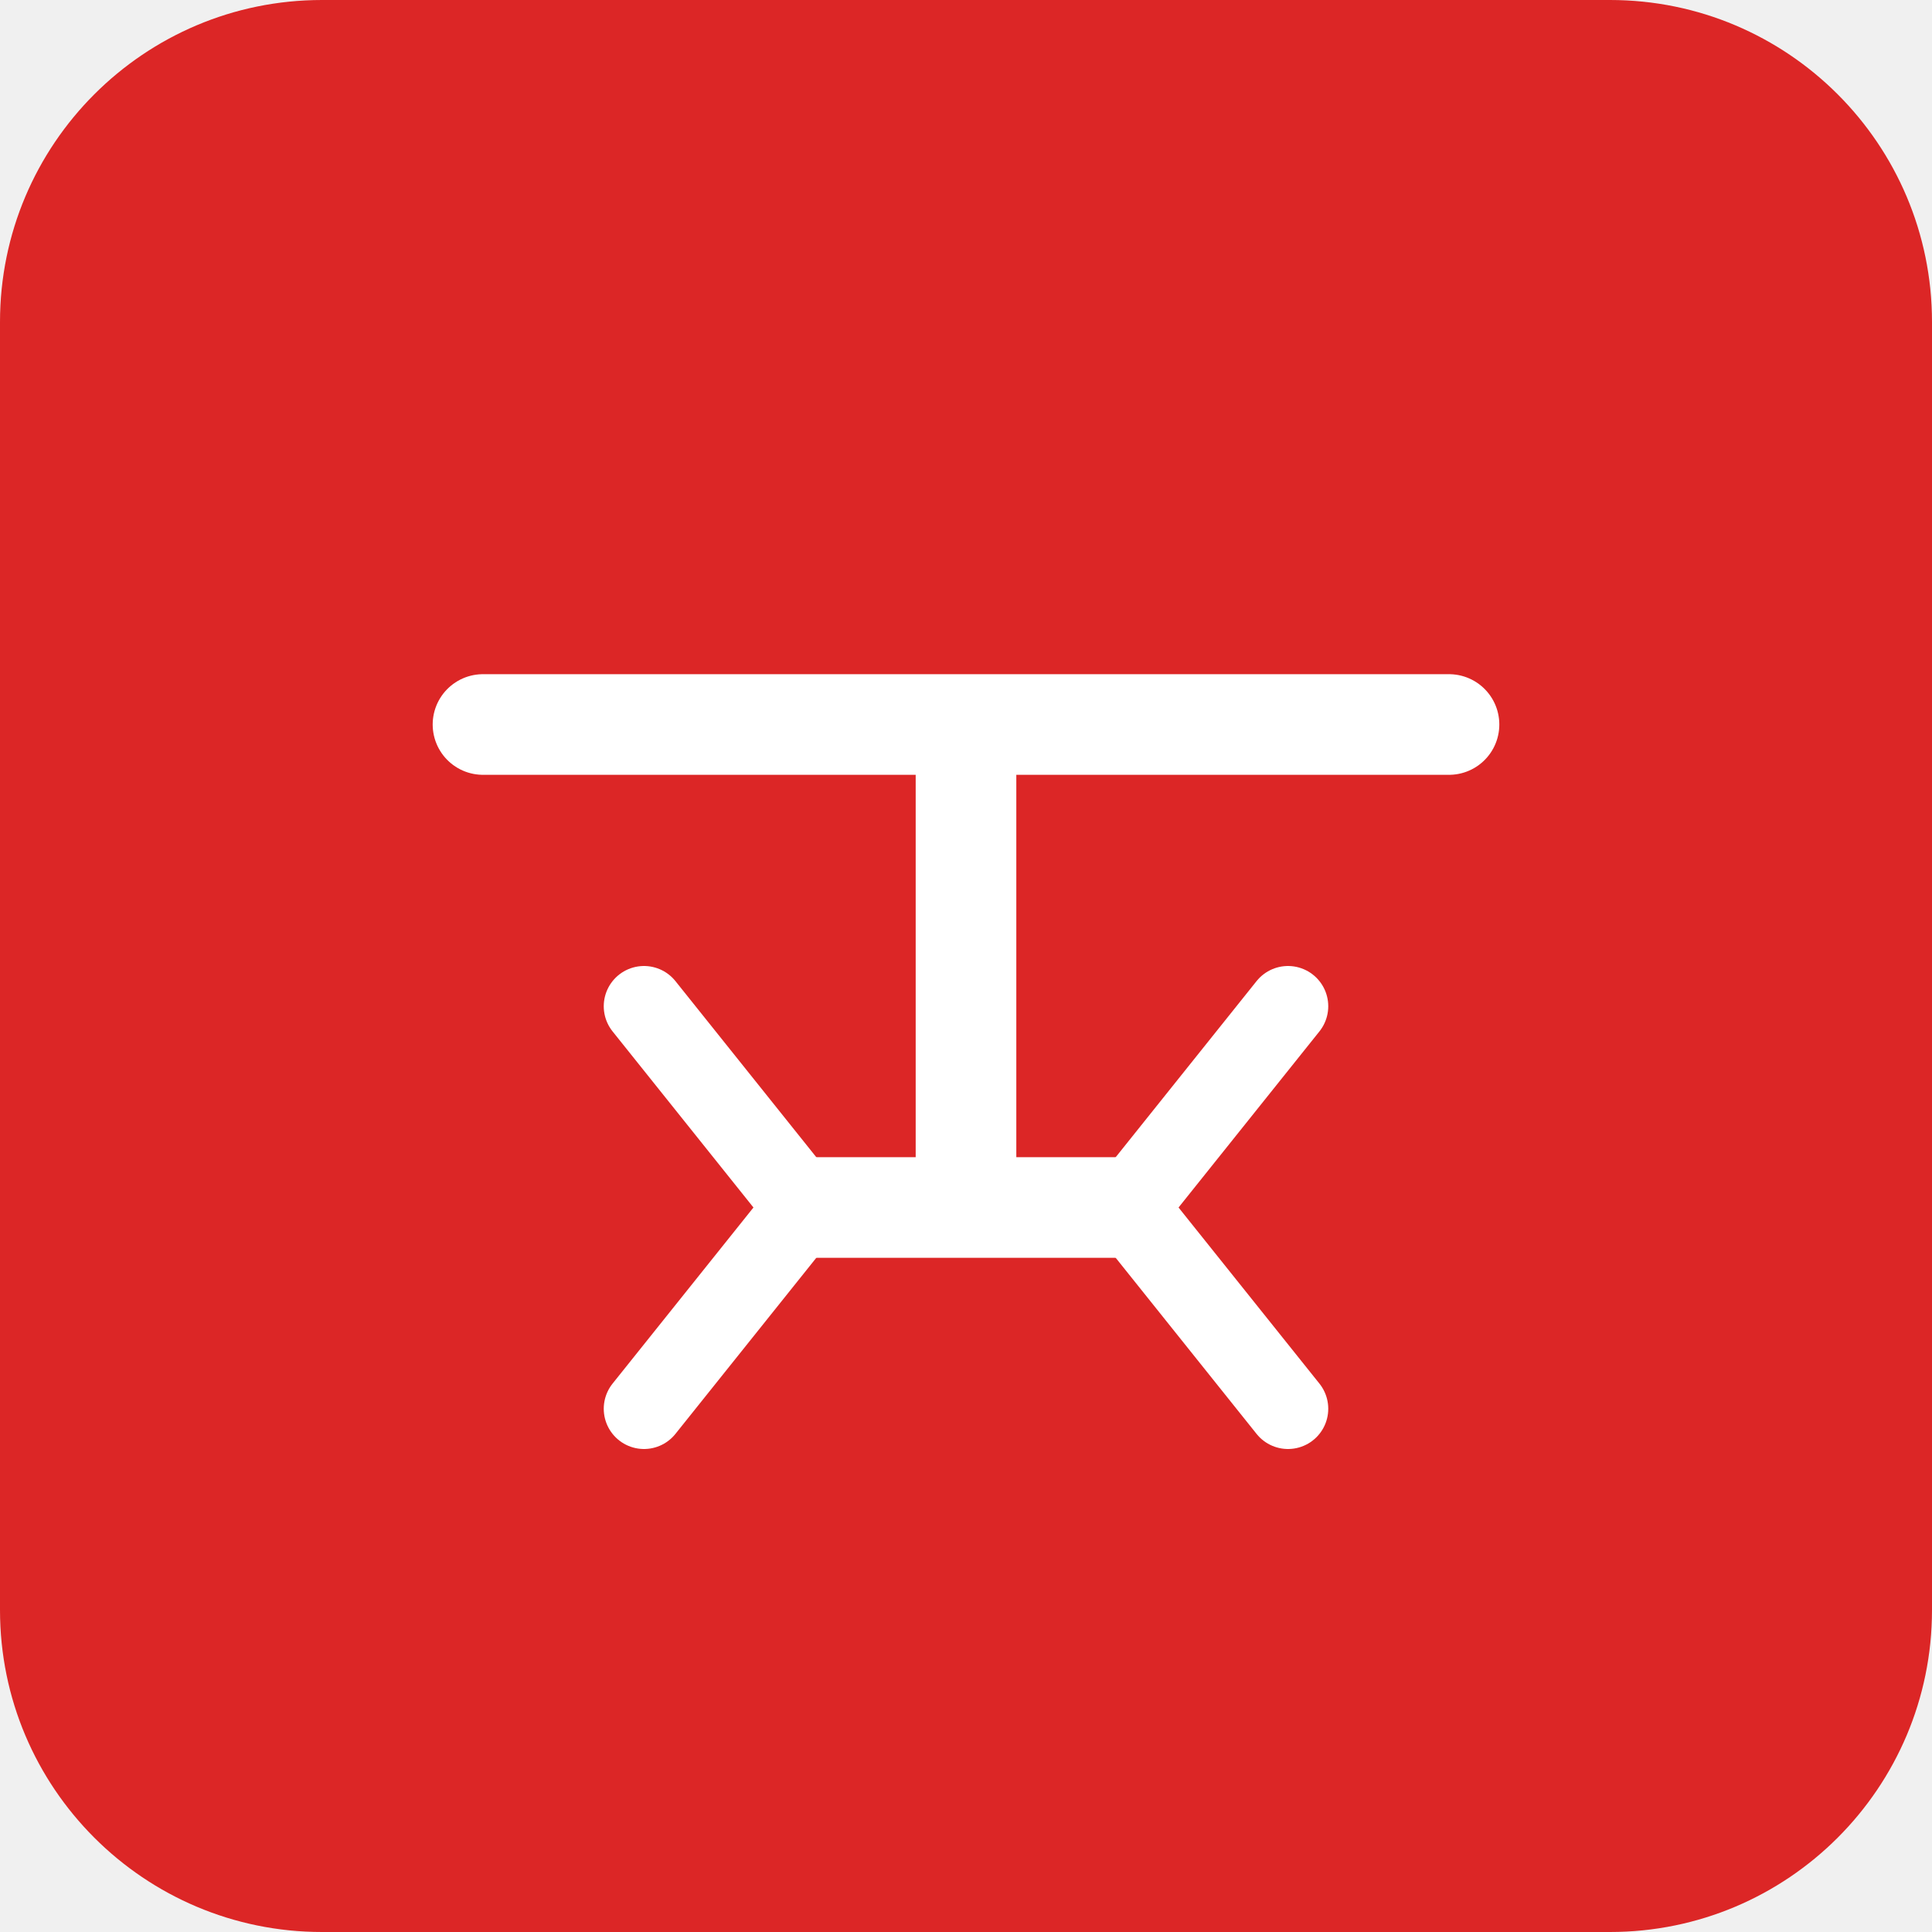
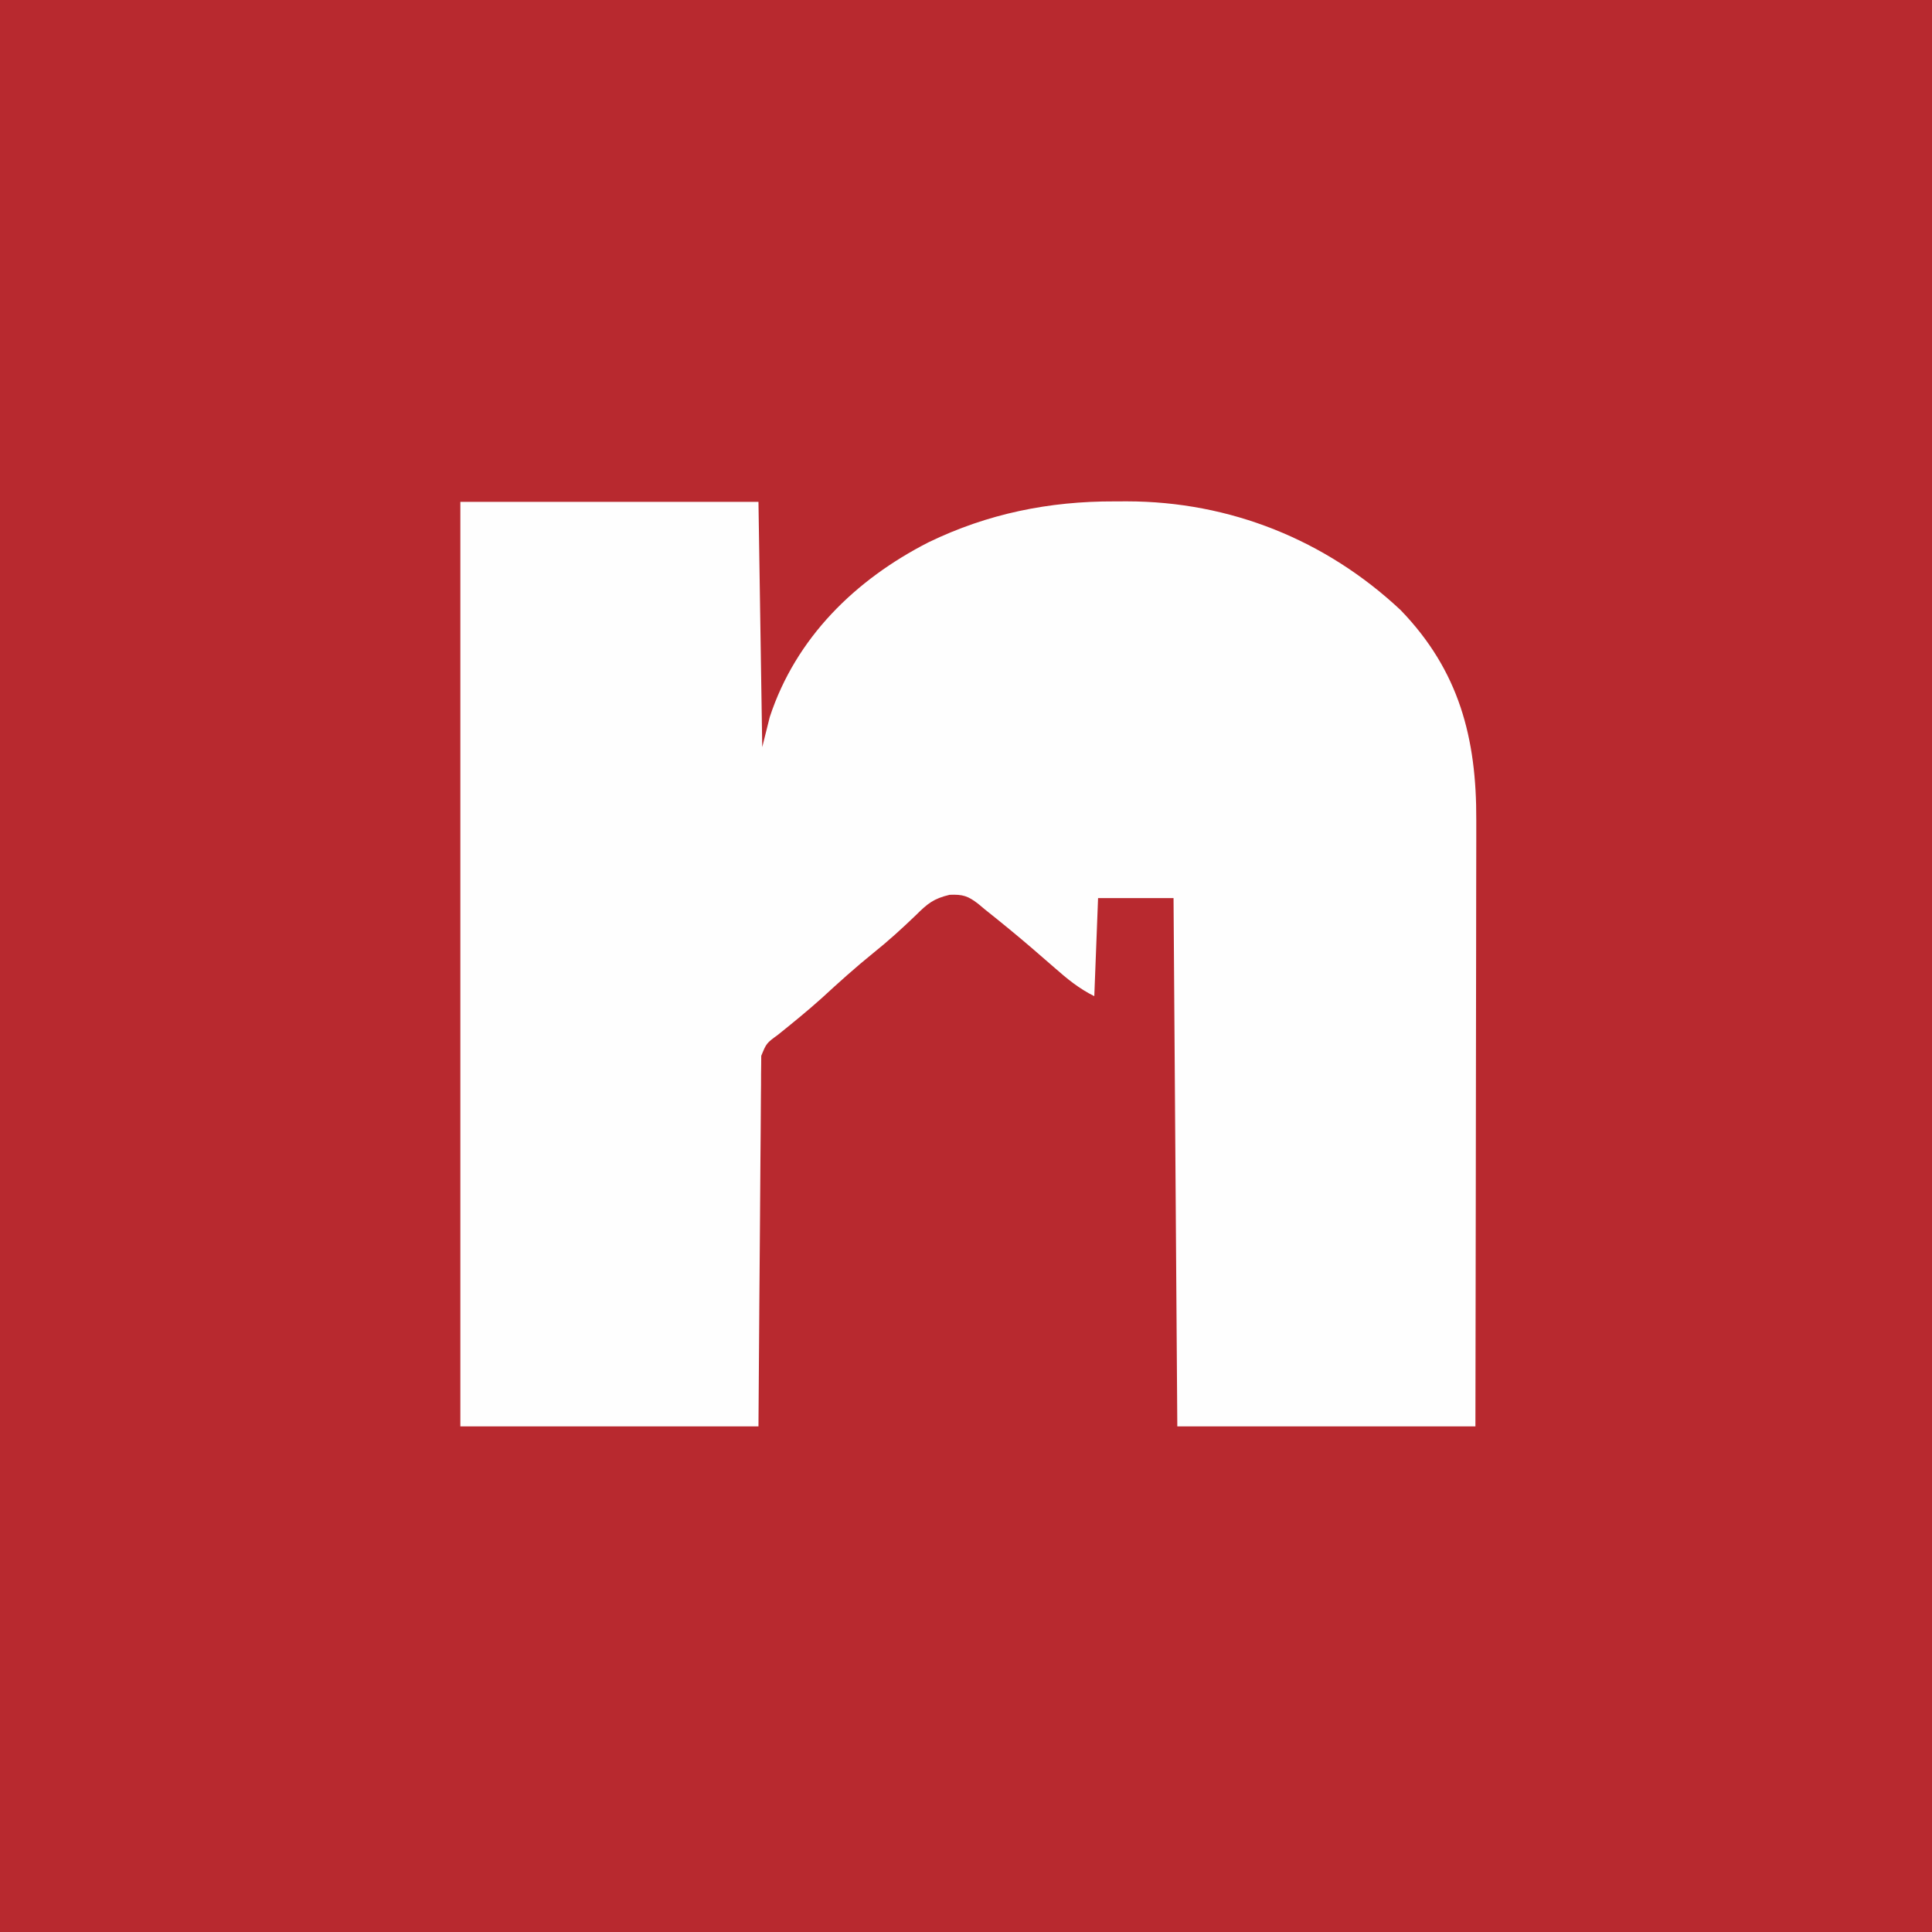
- <svg xmlns="http://www.w3.org/2000/svg" width="48" height="48" viewBox="0 0 48 48" fill="none">
-   <rect width="48" height="48" rx="8" fill="#DC2626" />
-   <path d="M12 18H24H36M24 18V30M20 30H28" stroke="white" stroke-width="2.5" stroke-linecap="round" stroke-linejoin="round" />
-   <path d="M16 25L20 30L16 35M32 25L28 30L32 35" stroke="white" stroke-width="2" stroke-linecap="round" stroke-linejoin="round" />
+ <svg xmlns="http://www.w3.org/2000/svg" version="1.1" width="512" height="512">
+   <path d="M0 0 C168.96 0 337.92 0 512 0 C512 168.96 512 337.92 512 512 C343.04 512 174.08 512 0 512 C0 343.04 0 174.08 0 0 Z " fill="#B8292F" transform="translate(0,0)" />
+   <path d="M0 0 C26.07 0 52.14 0 79 0 C79.33 21.45 79.66 42.9 80 65 C80.66 62.36 81.32 59.72 82 57 C88.933 35.978 104.666 20.62 124.085 10.705 C139.748 3.124 156.046 -0.186 173.375 -0.125 C174.46 -0.129 175.546 -0.133 176.664 -0.137 C203.927 -0.104 229.302 10.052 249.188 28.688 C264.682 44.731 269.325 62.627 269.227 84.362 C269.226 86.117 269.227 87.872 269.228 89.627 C269.229 94.37 269.217 99.113 269.203 103.856 C269.19 108.821 269.189 113.785 269.187 118.75 C269.181 128.142 269.164 137.534 269.144 146.926 C269.117 159.624 269.107 172.323 269.095 185.021 C269.076 205.014 269.036 225.007 269 245 C242.93 245 216.86 245 190 245 C189.67 198.8 189.34 152.6 189 105 C182.4 105 175.8 105 169 105 C168.67 113.58 168.34 122.16 168 131 C163.9 128.95 160.84 126.432 157.438 123.438 C156.187 122.352 154.936 121.267 153.684 120.184 C153.063 119.646 152.443 119.108 151.804 118.554 C147.611 114.942 143.331 111.445 139 108 C138.417 107.513 137.835 107.025 137.234 106.523 C134.516 104.42 133.133 103.995 129.656 104.133 C125.415 105.139 123.815 106.454 120.75 109.5 C117.105 113.005 113.449 116.341 109.5 119.5 C104.756 123.327 100.268 127.372 95.785 131.5 C92.036 134.865 88.142 138.033 84.215 141.188 C81.108 143.458 81.108 143.458 79.738 146.808 C79.73 147.911 79.73 147.911 79.722 149.037 C79.71 149.881 79.699 150.725 79.688 151.595 C79.686 152.523 79.683 153.451 79.681 154.407 C79.671 155.382 79.661 156.358 79.651 157.363 C79.62 160.599 79.603 163.835 79.586 167.07 C79.567 169.309 79.548 171.549 79.527 173.788 C79.476 179.69 79.436 185.592 79.399 191.494 C79.352 198.57 79.29 205.647 79.231 212.724 C79.143 223.483 79.073 234.241 79 245 C52.93 245 26.86 245 0 245 C0 164.15 0 83.3 0 0 Z " fill="#FEFEFE" transform="translate(122,133)" />
</svg>
